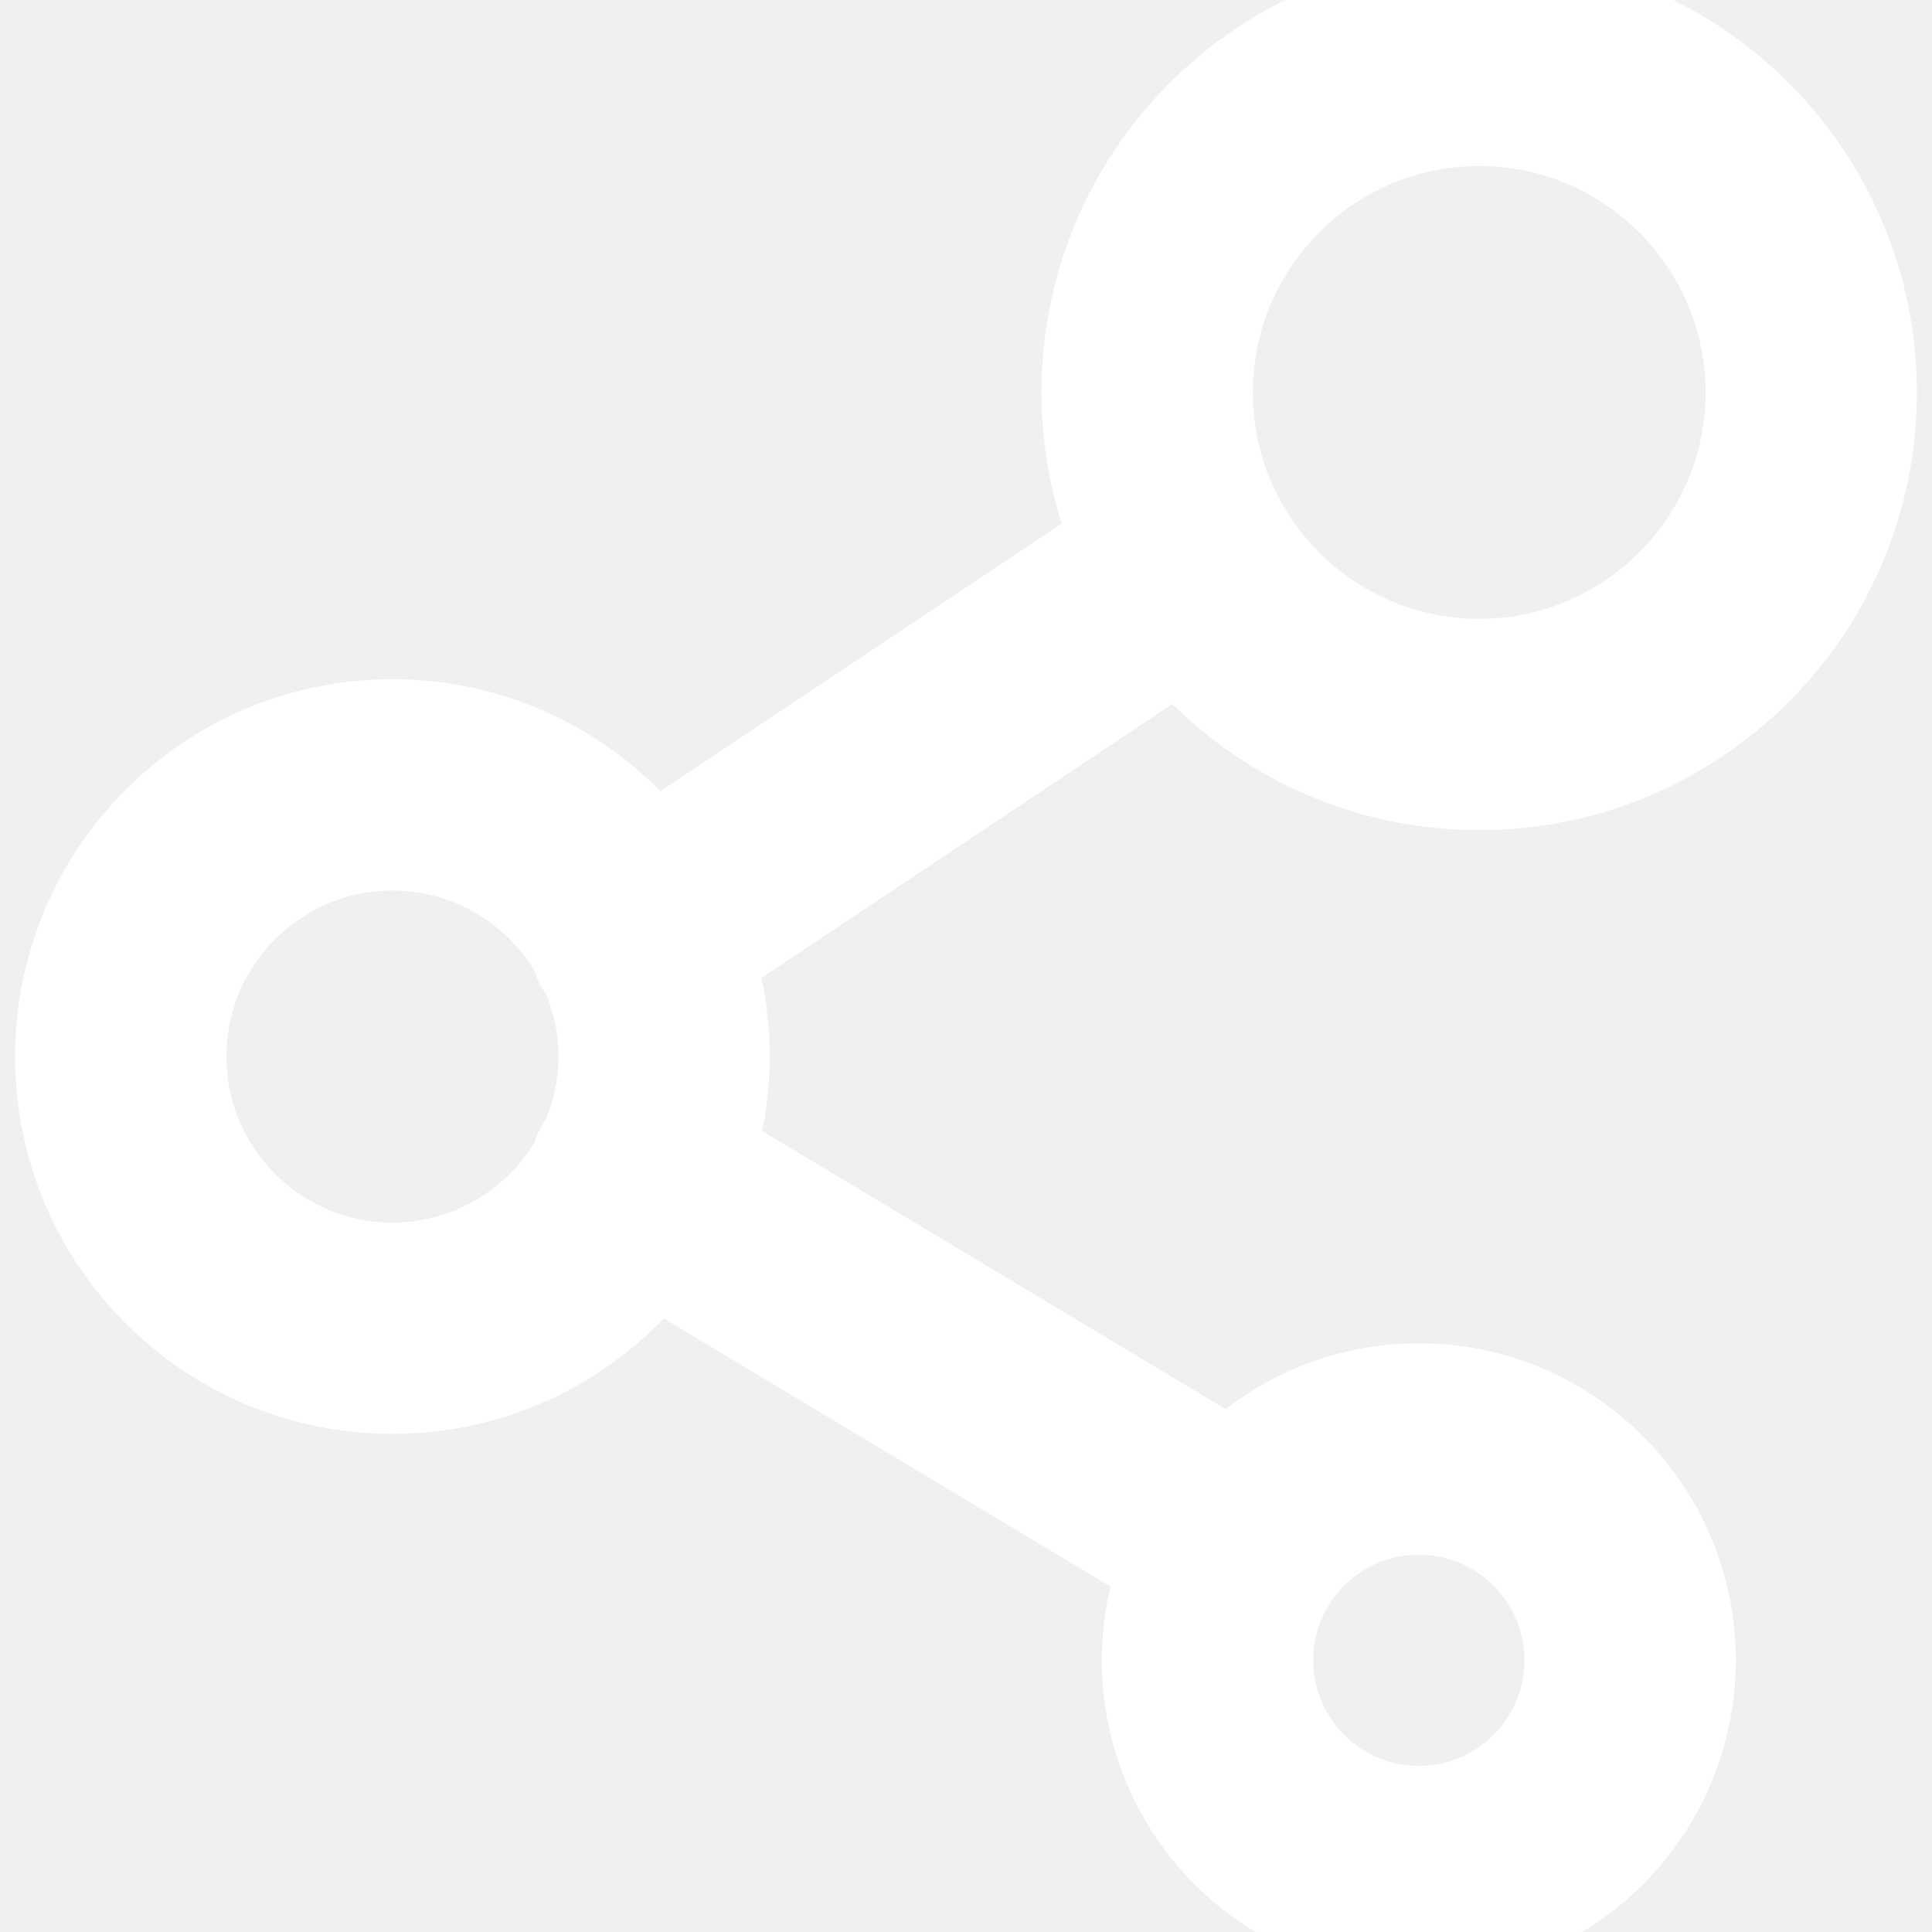
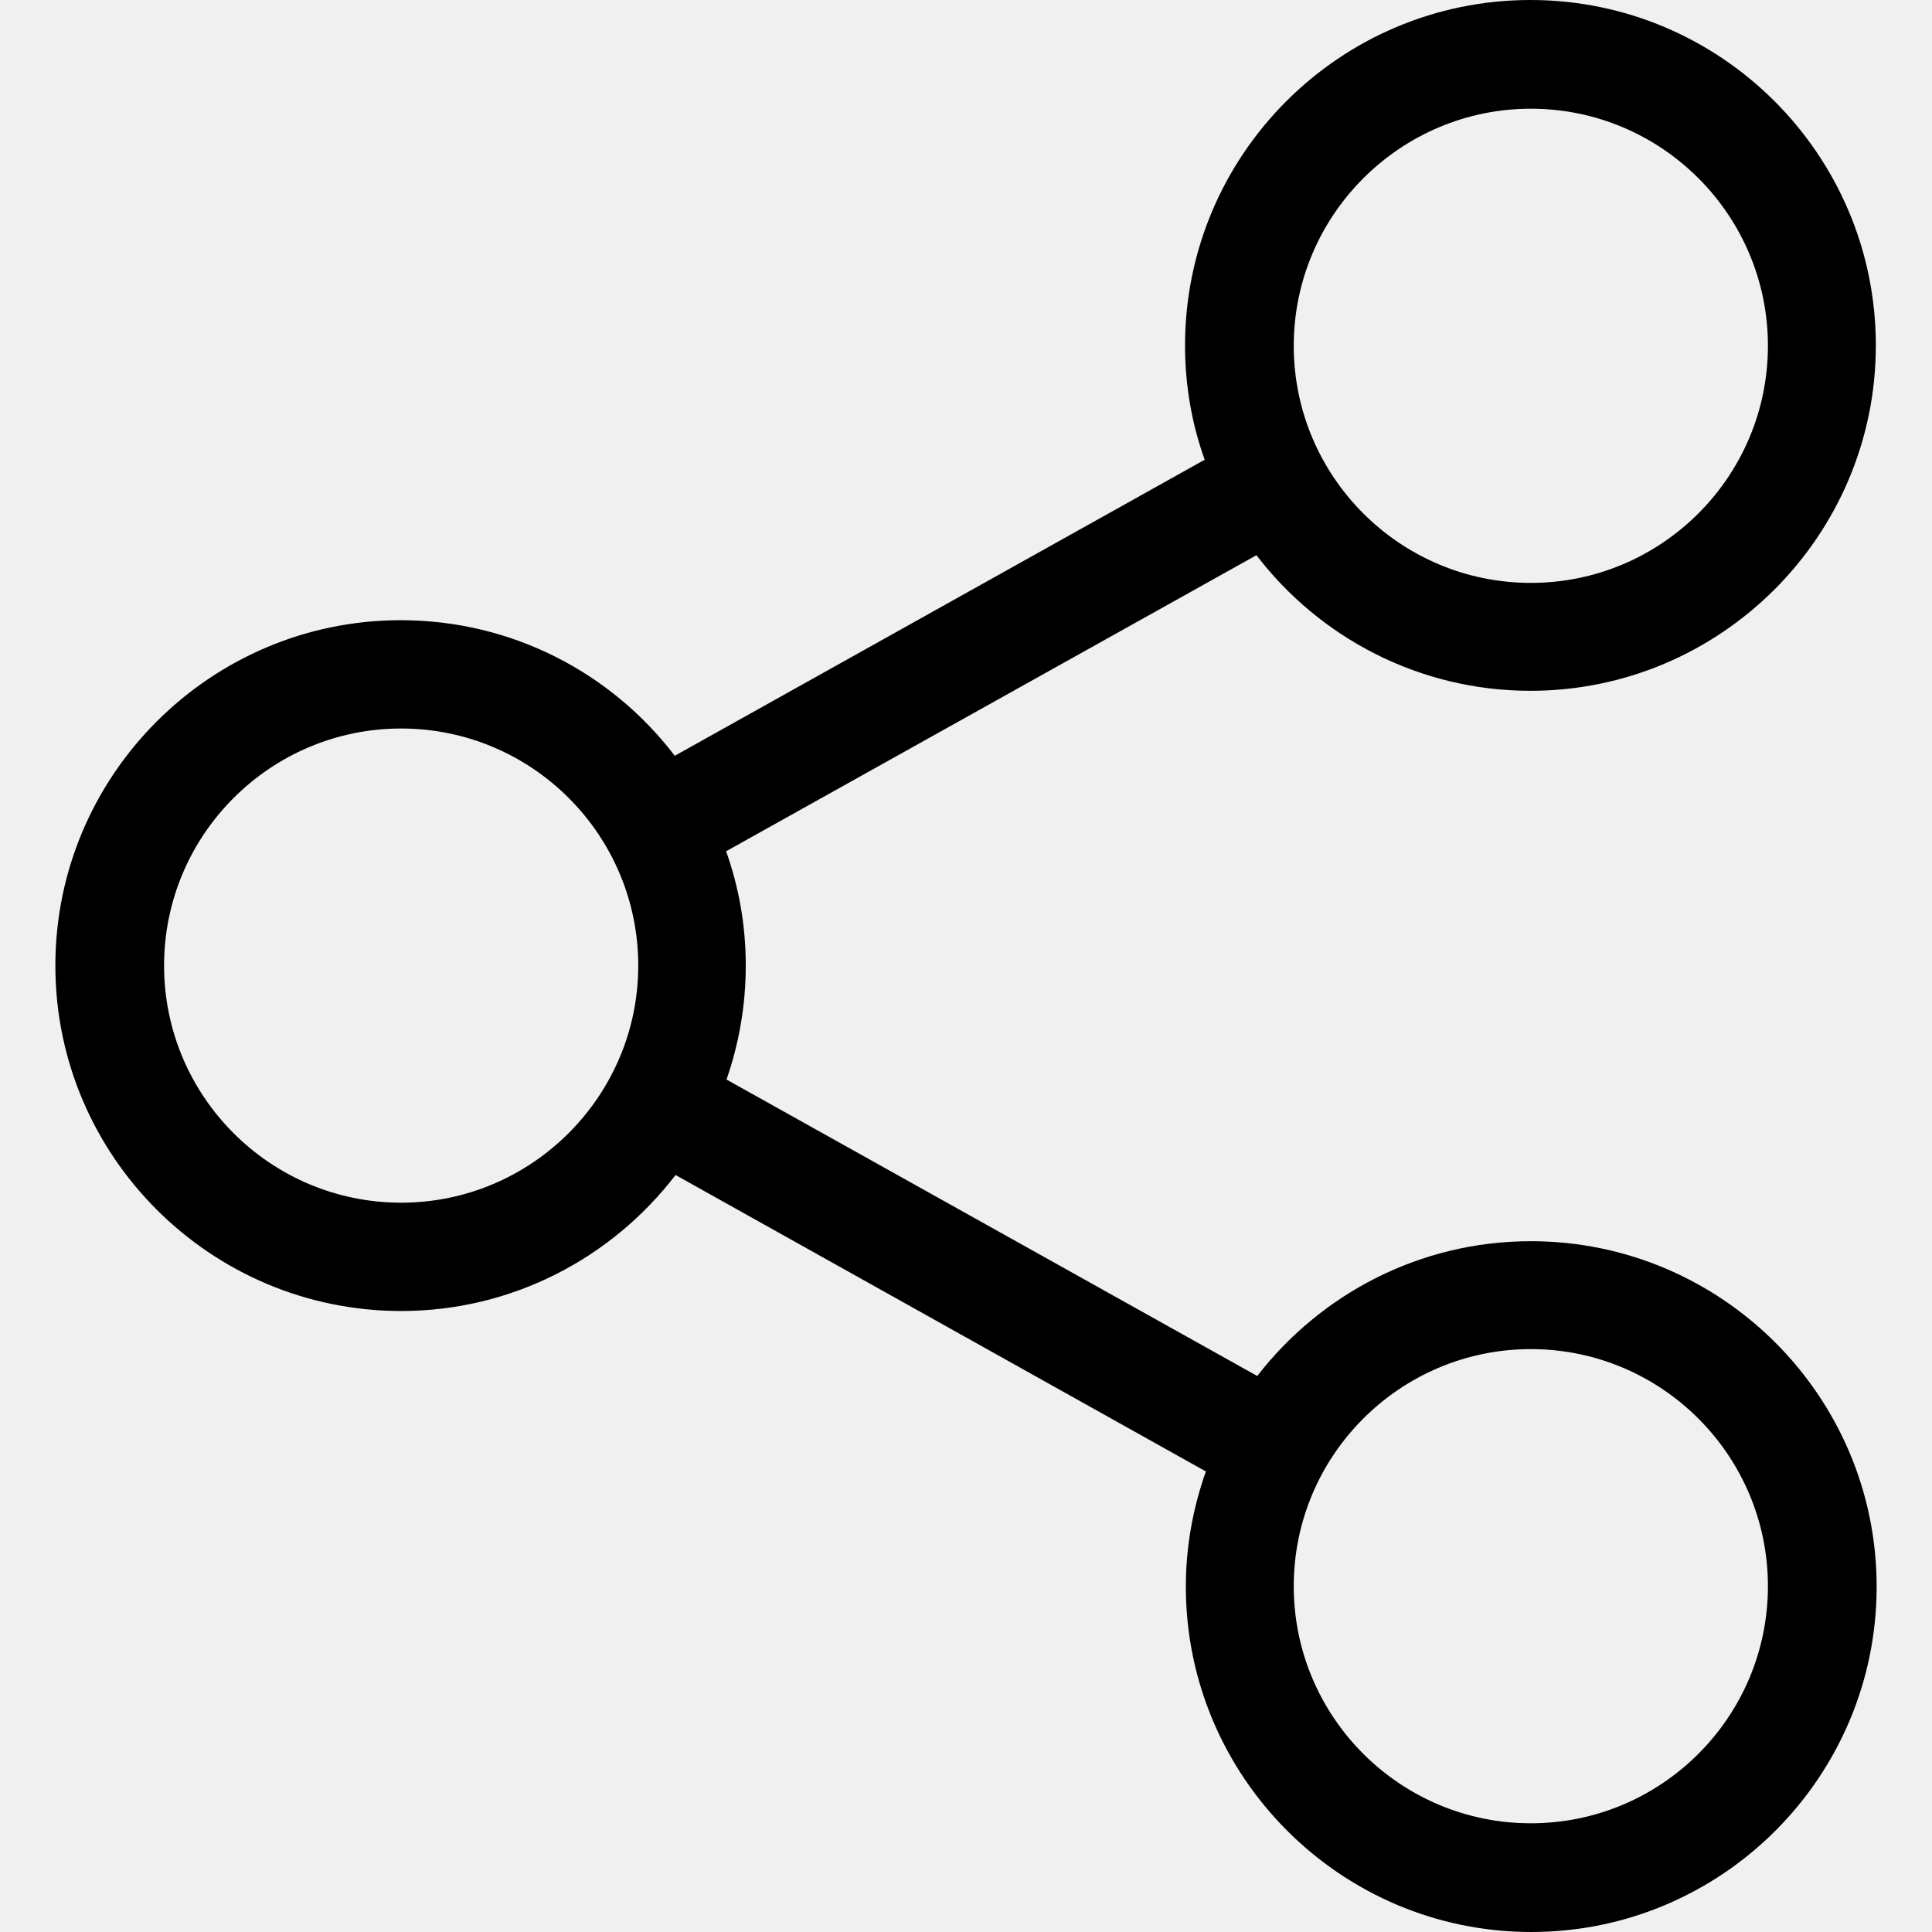
- <svg xmlns="http://www.w3.org/2000/svg" version="1.1" id="Layer_1" x="0px" y="0px" viewBox="0 0 64 64" enable-background="new 0 0 64 64" xml:space="preserve">
-   <path stroke="white" stroke-width="5" style="fill:#000000" id="Dependency" d="M49,25c6.627,0,12-5.373,12-12S55.627,1,49,1c-6.628,0-12,5.373-12,12  c0,1.906,0.456,3.7,1.246,5.301L21.376,29.547C19.592,26.812,16.51,25,13,25  c-5.523,0-10,4.477-10,10c0,5.523,4.477,10,10,10c3.528,0,6.623-1.832,8.403-4.592  l18.428,11.057C39.304,52.532,39,53.729,39,55c0,4.418,3.582,8,8,8c4.418,0,8-3.582,8-8  s-3.582-8-8-8c-2.428,0-4.599,1.086-6.067,2.794L22.313,38.622  c0.438-1.124,0.687-2.343,0.687-3.622c0-1.295-0.254-2.528-0.702-3.663L39.279,20.016  C41.458,23.031,44.995,25,49,25z M47,49c3.308,0,6,2.692,6,6s-2.692,6-6,6s-6-2.692-6-6  S43.692,49,47,49z M13,43c-4.411,0-8-3.589-8-8s3.589-8,8-8  c3.022,0,5.657,1.685,7.018,4.165c0.023,0.135,0.069,0.268,0.15,0.39  c0.027,0.04,0.061,0.072,0.092,0.107C20.73,32.679,21,33.807,21,35  c0,1.207-0.277,2.348-0.757,3.376c-0.032,0.039-0.073,0.066-0.1,0.11  c-0.066,0.11-0.103,0.228-0.124,0.348C18.659,41.314,16.023,43,13,43z M49,3  c5.514,0,10,4.486,10,10s-4.486,10-10,10c-5.514,0-10-4.486-10-10S43.486,3,49,3z" />
+ <svg xmlns="http://www.w3.org/2000/svg" version="1.1" id="Capa_1" x="0px" y="0px" viewBox="0 0 481.6 481.6" style="enable-background:new 0 0 481.6 481.6;" xml:space="preserve" width="100px" height="100px">
+   <g>
+     <path d="M381.6,309.4c-27.7,0-52.4,13.2-68.2,33.6l-132.3-73.9c3.1-8.9,4.8-18.5,4.8-28.4c0-10-1.7-19.5-4.9-28.5l132.2-73.8   c15.7,20.5,40.5,33.8,68.3,33.8c47.4,0,86.1-38.6,86.1-86.1S429,0,381.5,0s-86.1,38.6-86.1,86.1c0,10,1.7,19.6,4.9,28.5   l-132.1,73.8c-15.7-20.6-40.5-33.8-68.3-33.8c-47.4,0-86.1,38.6-86.1,86.1s38.7,86.1,86.2,86.1c27.8,0,52.6-13.3,68.4-33.9   l132.2,73.9c-3.2,9-5,18.7-5,28.7c0,47.4,38.6,86.1,86.1,86.1s86.1-38.6,86.1-86.1S429.1,309.4,381.6,309.4z M381.6,27.1   c32.6,0,59.1,26.5,59.1,59.1s-26.5,59.1-59.1,59.1s-59.1-26.5-59.1-59.1S349.1,27.1,381.6,27.1z M100,299.8   c-32.6,0-59.1-26.5-59.1-59.1s26.5-59.1,59.1-59.1s59.1,26.5,59.1,59.1S132.5,299.8,100,299.8z M381.6,454.5   c-32.6,0-59.1-26.5-59.1-59.1c0-32.6,26.5-59.1,59.1-59.1s59.1,26.5,59.1,59.1C440.7,428,414.2,454.5,381.6,454.5z" />
+   </g>
  <g>
</g>
  <g>
</g>
  <g>
</g>
  <g>
</g>
  <g>
</g>
  <g>
</g>
  <g>
</g>
  <g>
</g>
  <g>
</g>
  <g>
</g>
  <g>
</g>
  <g>
</g>
  <g>
</g>
  <g>
</g>
  <g>
</g>
</svg>
